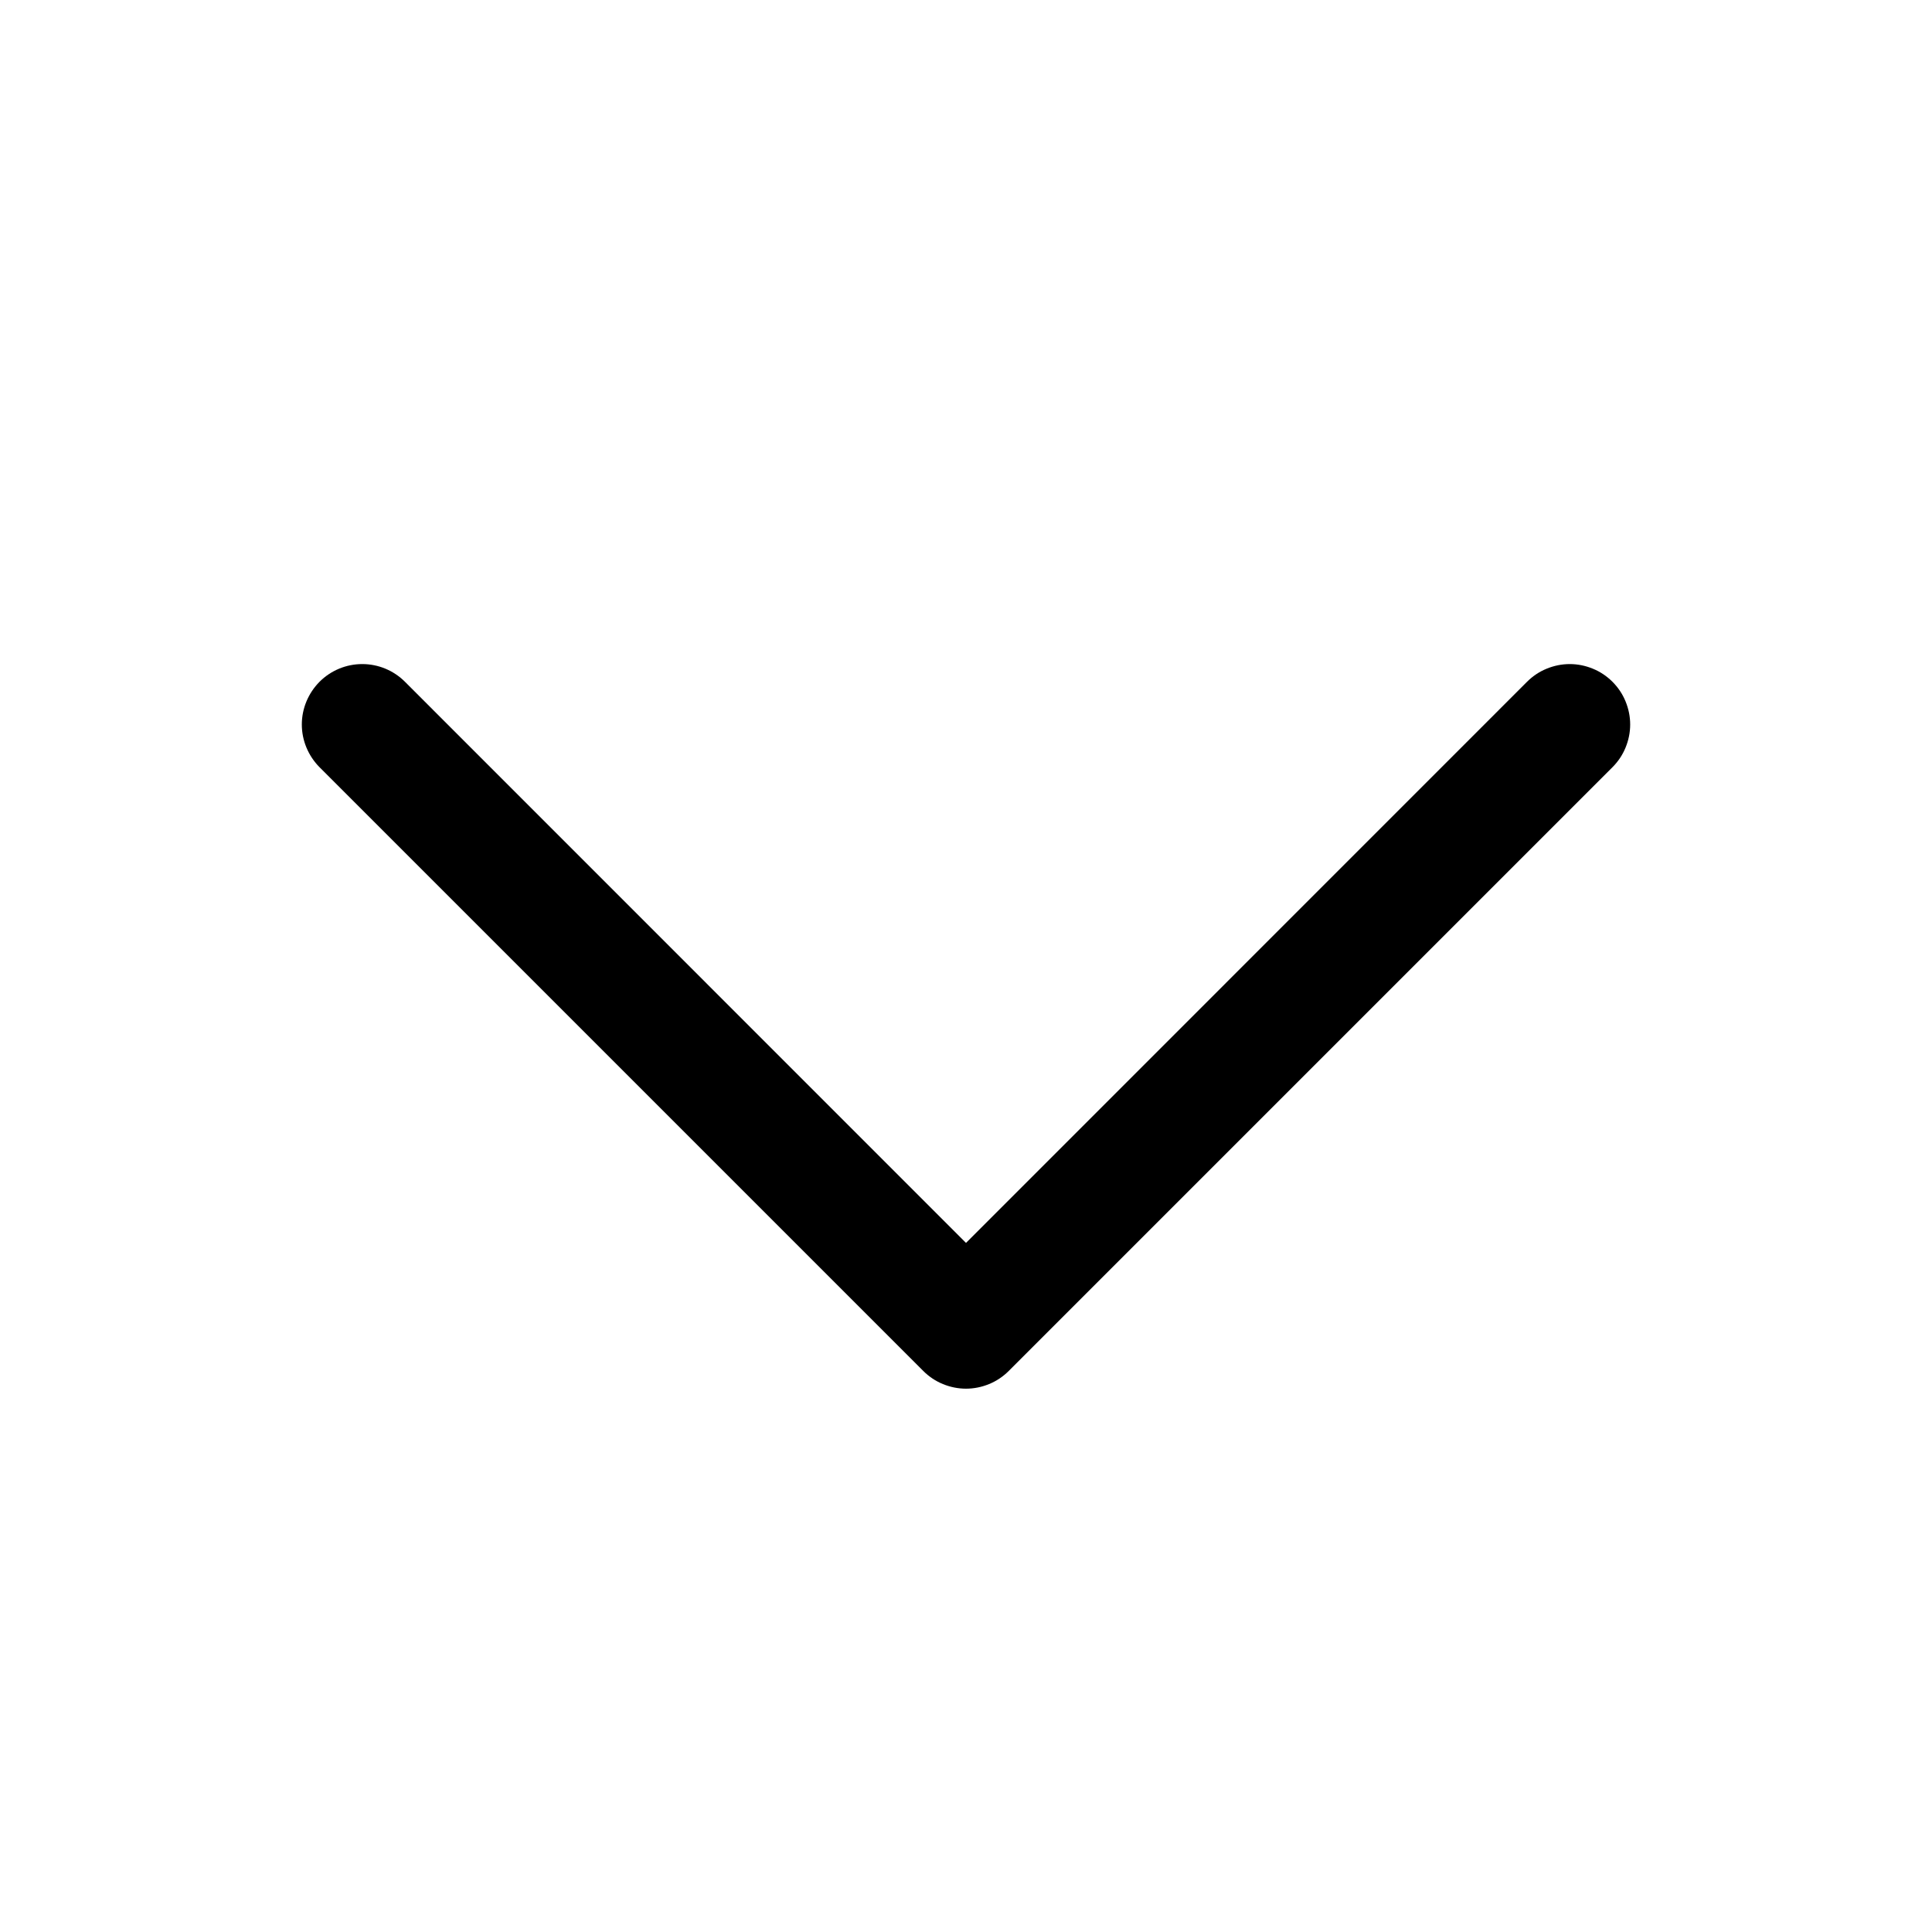
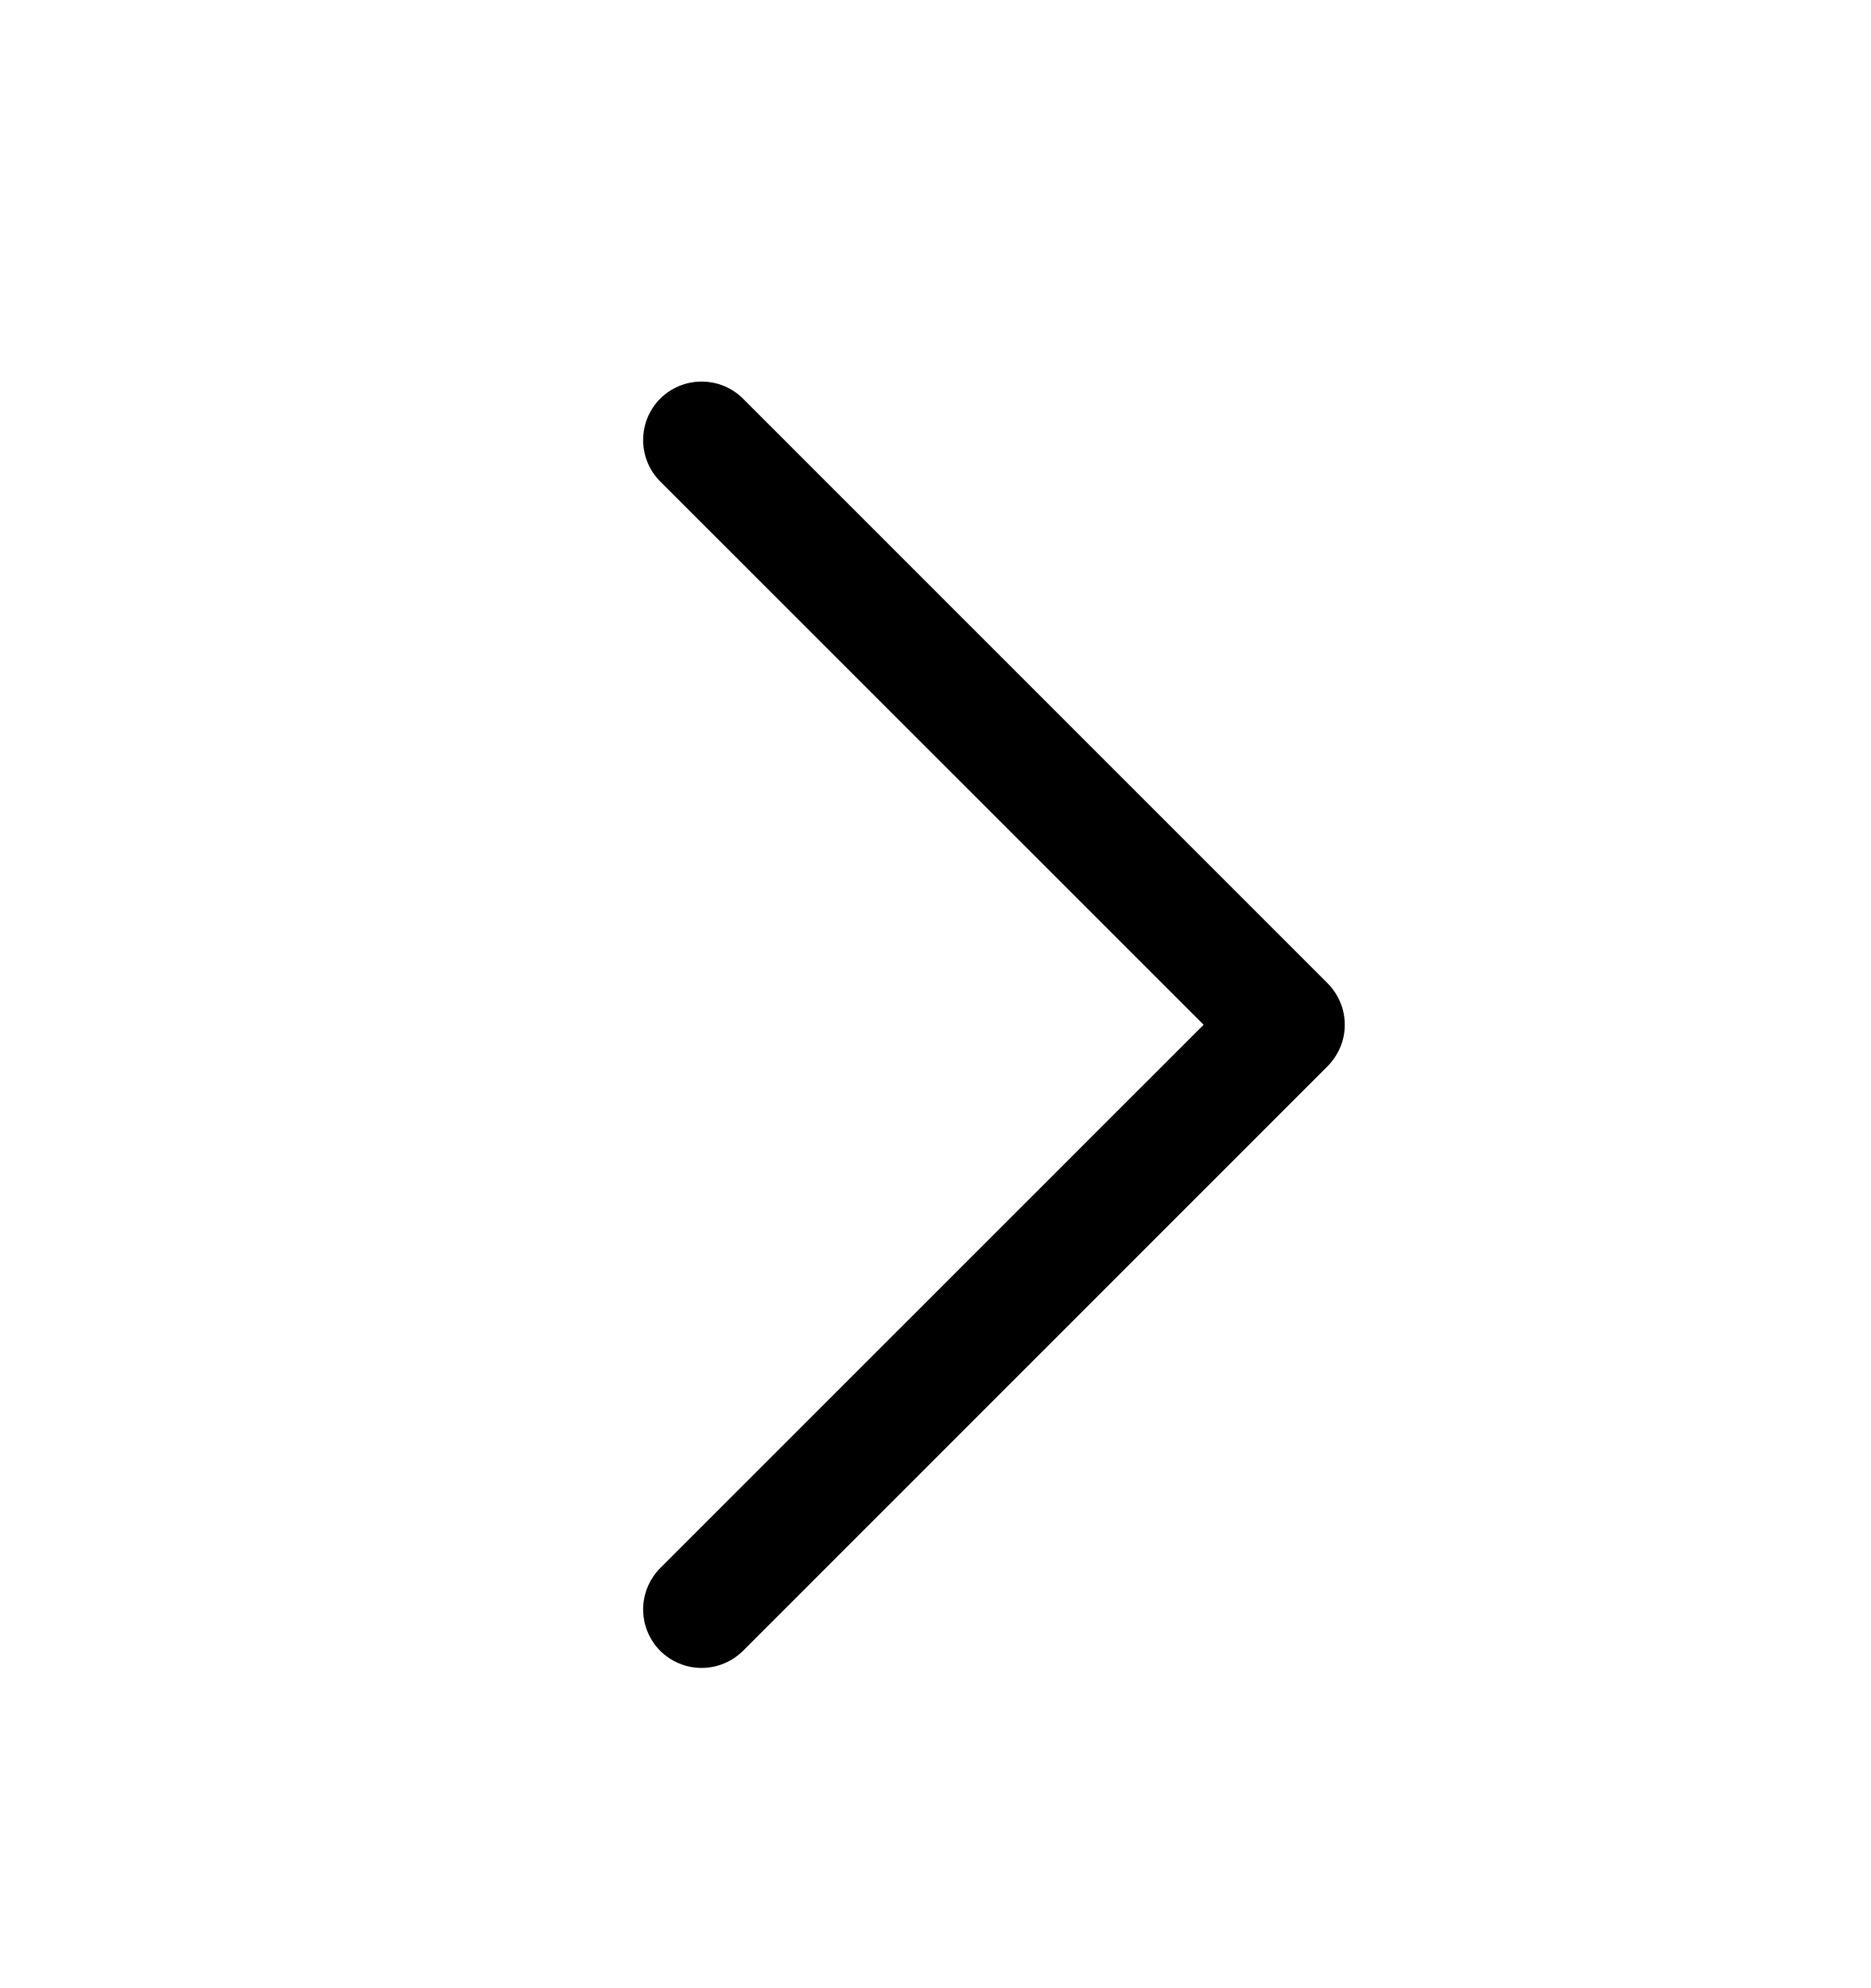
- <svg xmlns="http://www.w3.org/2000/svg" width="18" height="18" viewBox="0 0 18 18" fill="none">
-   <g id="Icon/direction">
-     <path id="Vector" d="M15.023 7.148L9.398 12.773C9.346 12.825 9.284 12.867 9.215 12.895C9.147 12.923 9.074 12.938 9 12.938C8.926 12.938 8.853 12.923 8.785 12.895C8.716 12.867 8.654 12.825 8.602 12.773L2.977 7.148C2.872 7.042 2.812 6.899 2.812 6.75C2.812 6.601 2.872 6.458 2.977 6.352C3.083 6.246 3.226 6.187 3.375 6.187C3.524 6.187 3.667 6.246 3.773 6.352L9 11.58L14.227 6.352C14.279 6.3 14.341 6.258 14.41 6.23C14.478 6.202 14.551 6.187 14.625 6.187C14.699 6.187 14.772 6.202 14.84 6.23C14.909 6.258 14.971 6.3 15.023 6.352C15.075 6.404 15.117 6.466 15.145 6.535C15.173 6.603 15.188 6.676 15.188 6.75C15.188 6.824 15.173 6.897 15.145 6.965C15.117 7.034 15.075 7.096 15.023 7.148Z" fill="black" />
-   </g>
+ <svg xmlns="http://www.w3.org/2000/svg" width="16" height="17" viewBox="0 0 16 17" fill="none">
+   <path d="M11.354 9.117L6.354 14.117C6.307 14.163 6.252 14.2 6.191 14.225C6.131 14.25 6.066 14.263 6 14.263C5.934 14.263 5.869 14.25 5.809 14.225C5.748 14.2 5.693 14.163 5.646 14.117C5.6 14.07 5.563 14.015 5.538 13.954C5.513 13.894 5.5 13.829 5.5 13.763C5.5 13.697 5.513 13.632 5.538 13.572C5.563 13.511 5.6 13.456 5.646 13.409L10.293 8.763L5.646 4.117C5.552 4.023 5.5 3.896 5.5 3.763C5.5 3.63 5.552 3.503 5.646 3.409C5.74 3.315 5.867 3.263 6 3.263C6.133 3.263 6.26 3.315 6.354 3.409L11.354 8.409C11.4 8.456 11.437 8.511 11.462 8.572C11.488 8.632 11.5 8.697 11.5 8.763C11.5 8.829 11.488 8.894 11.462 8.954C11.437 9.015 11.4 9.07 11.354 9.117Z" fill="black" />
</svg>
